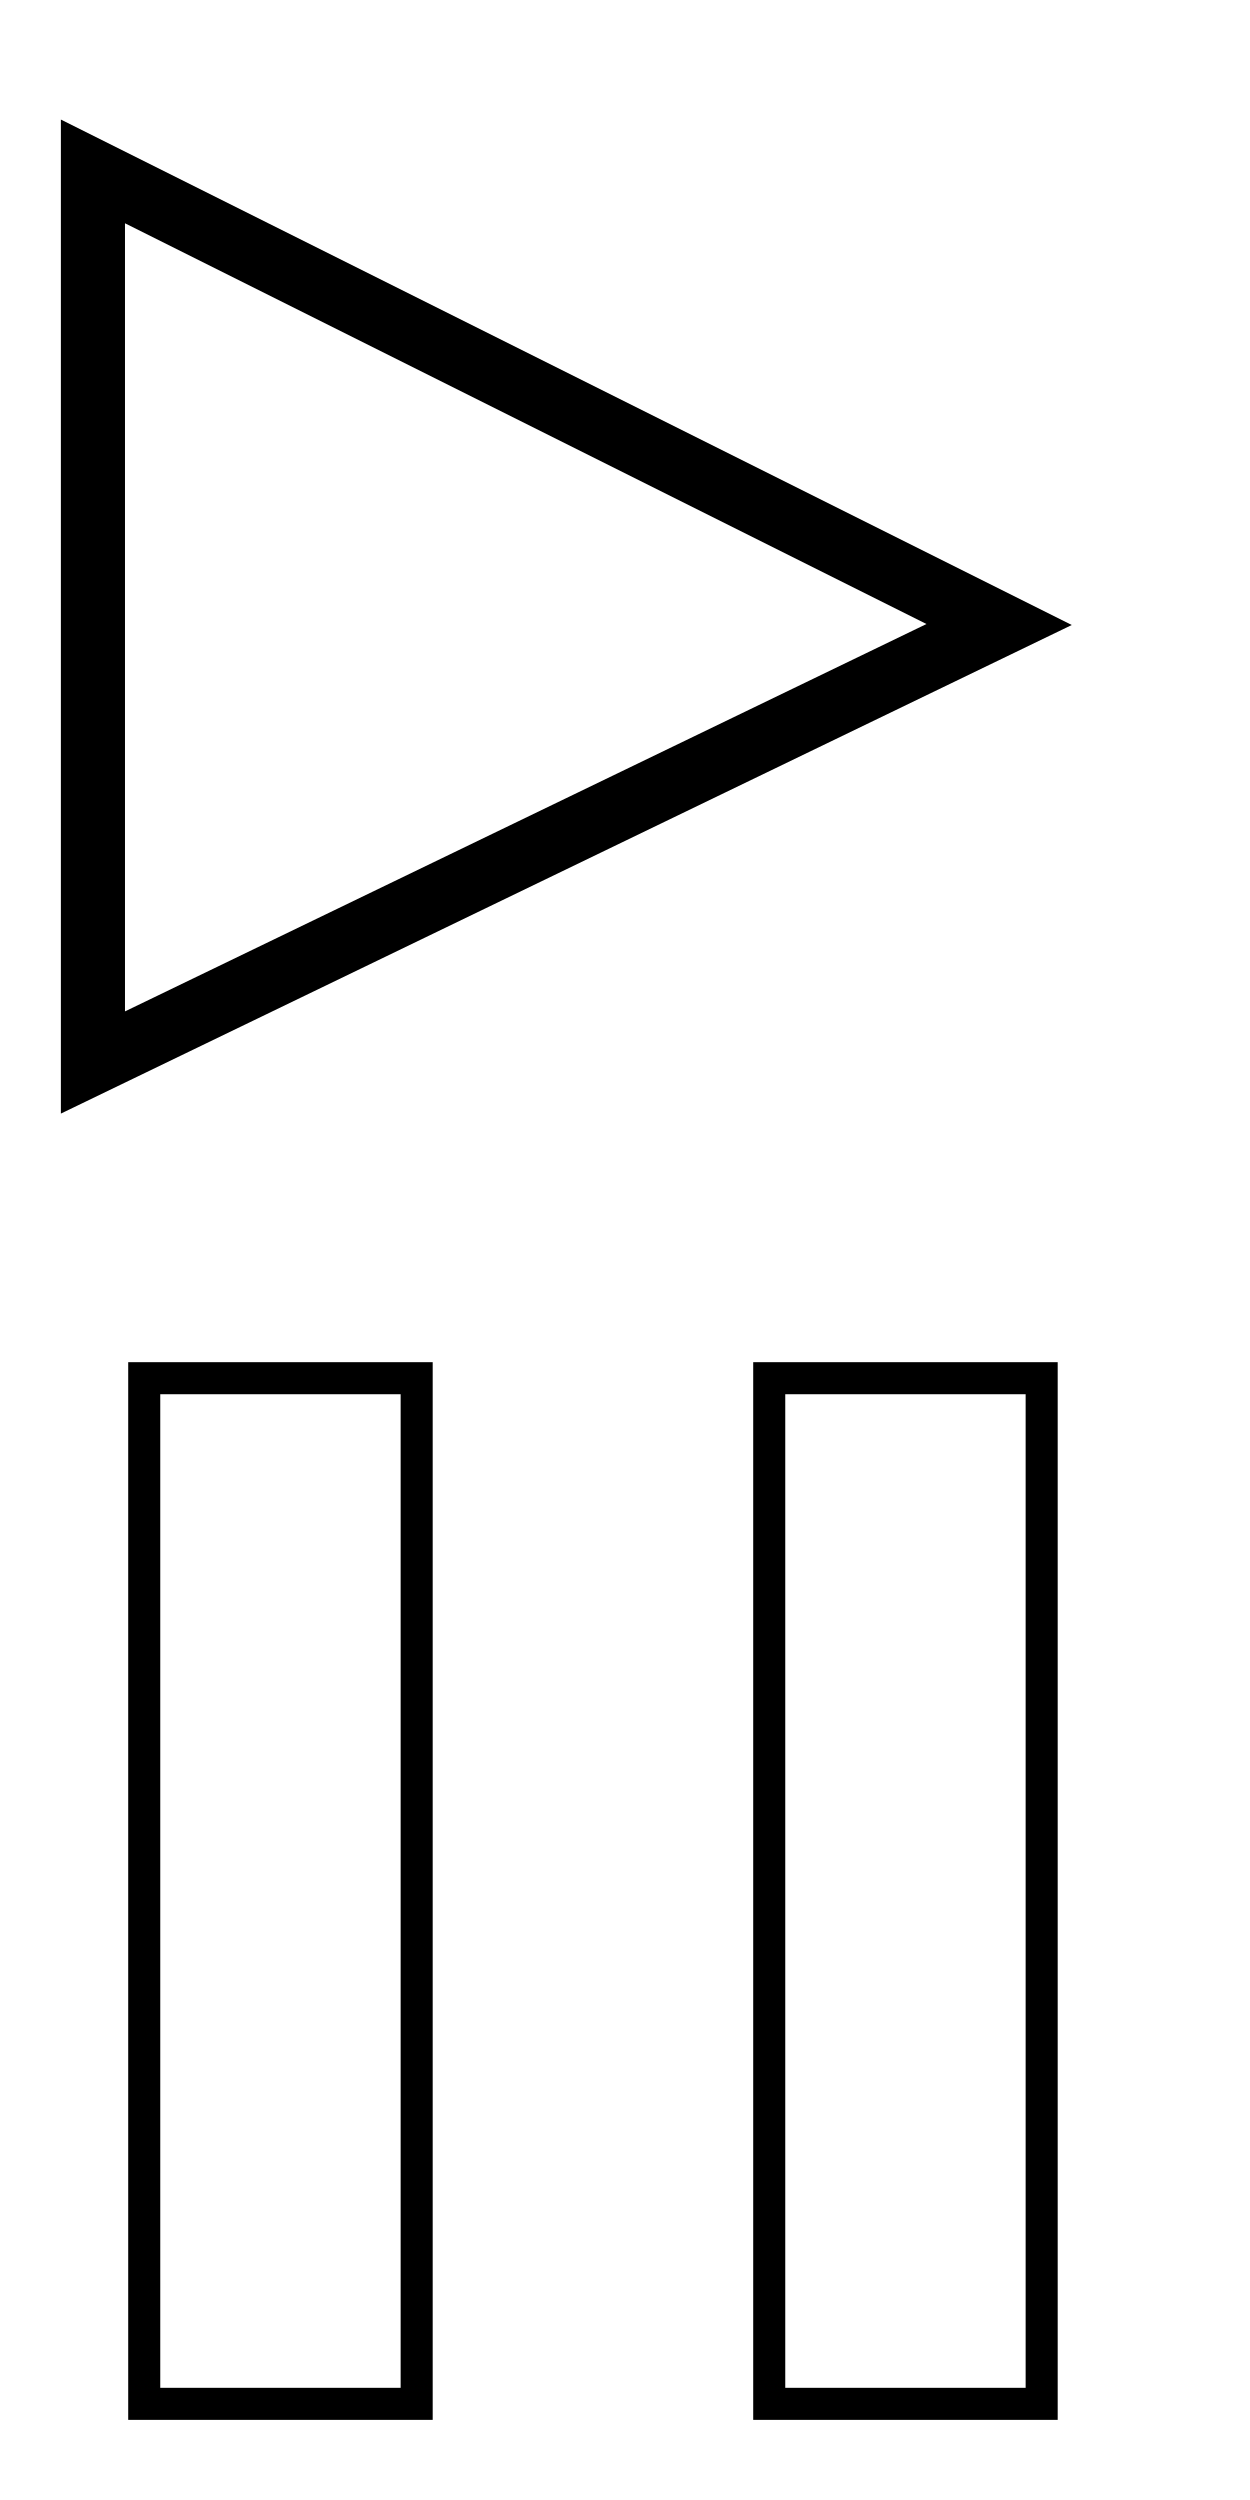
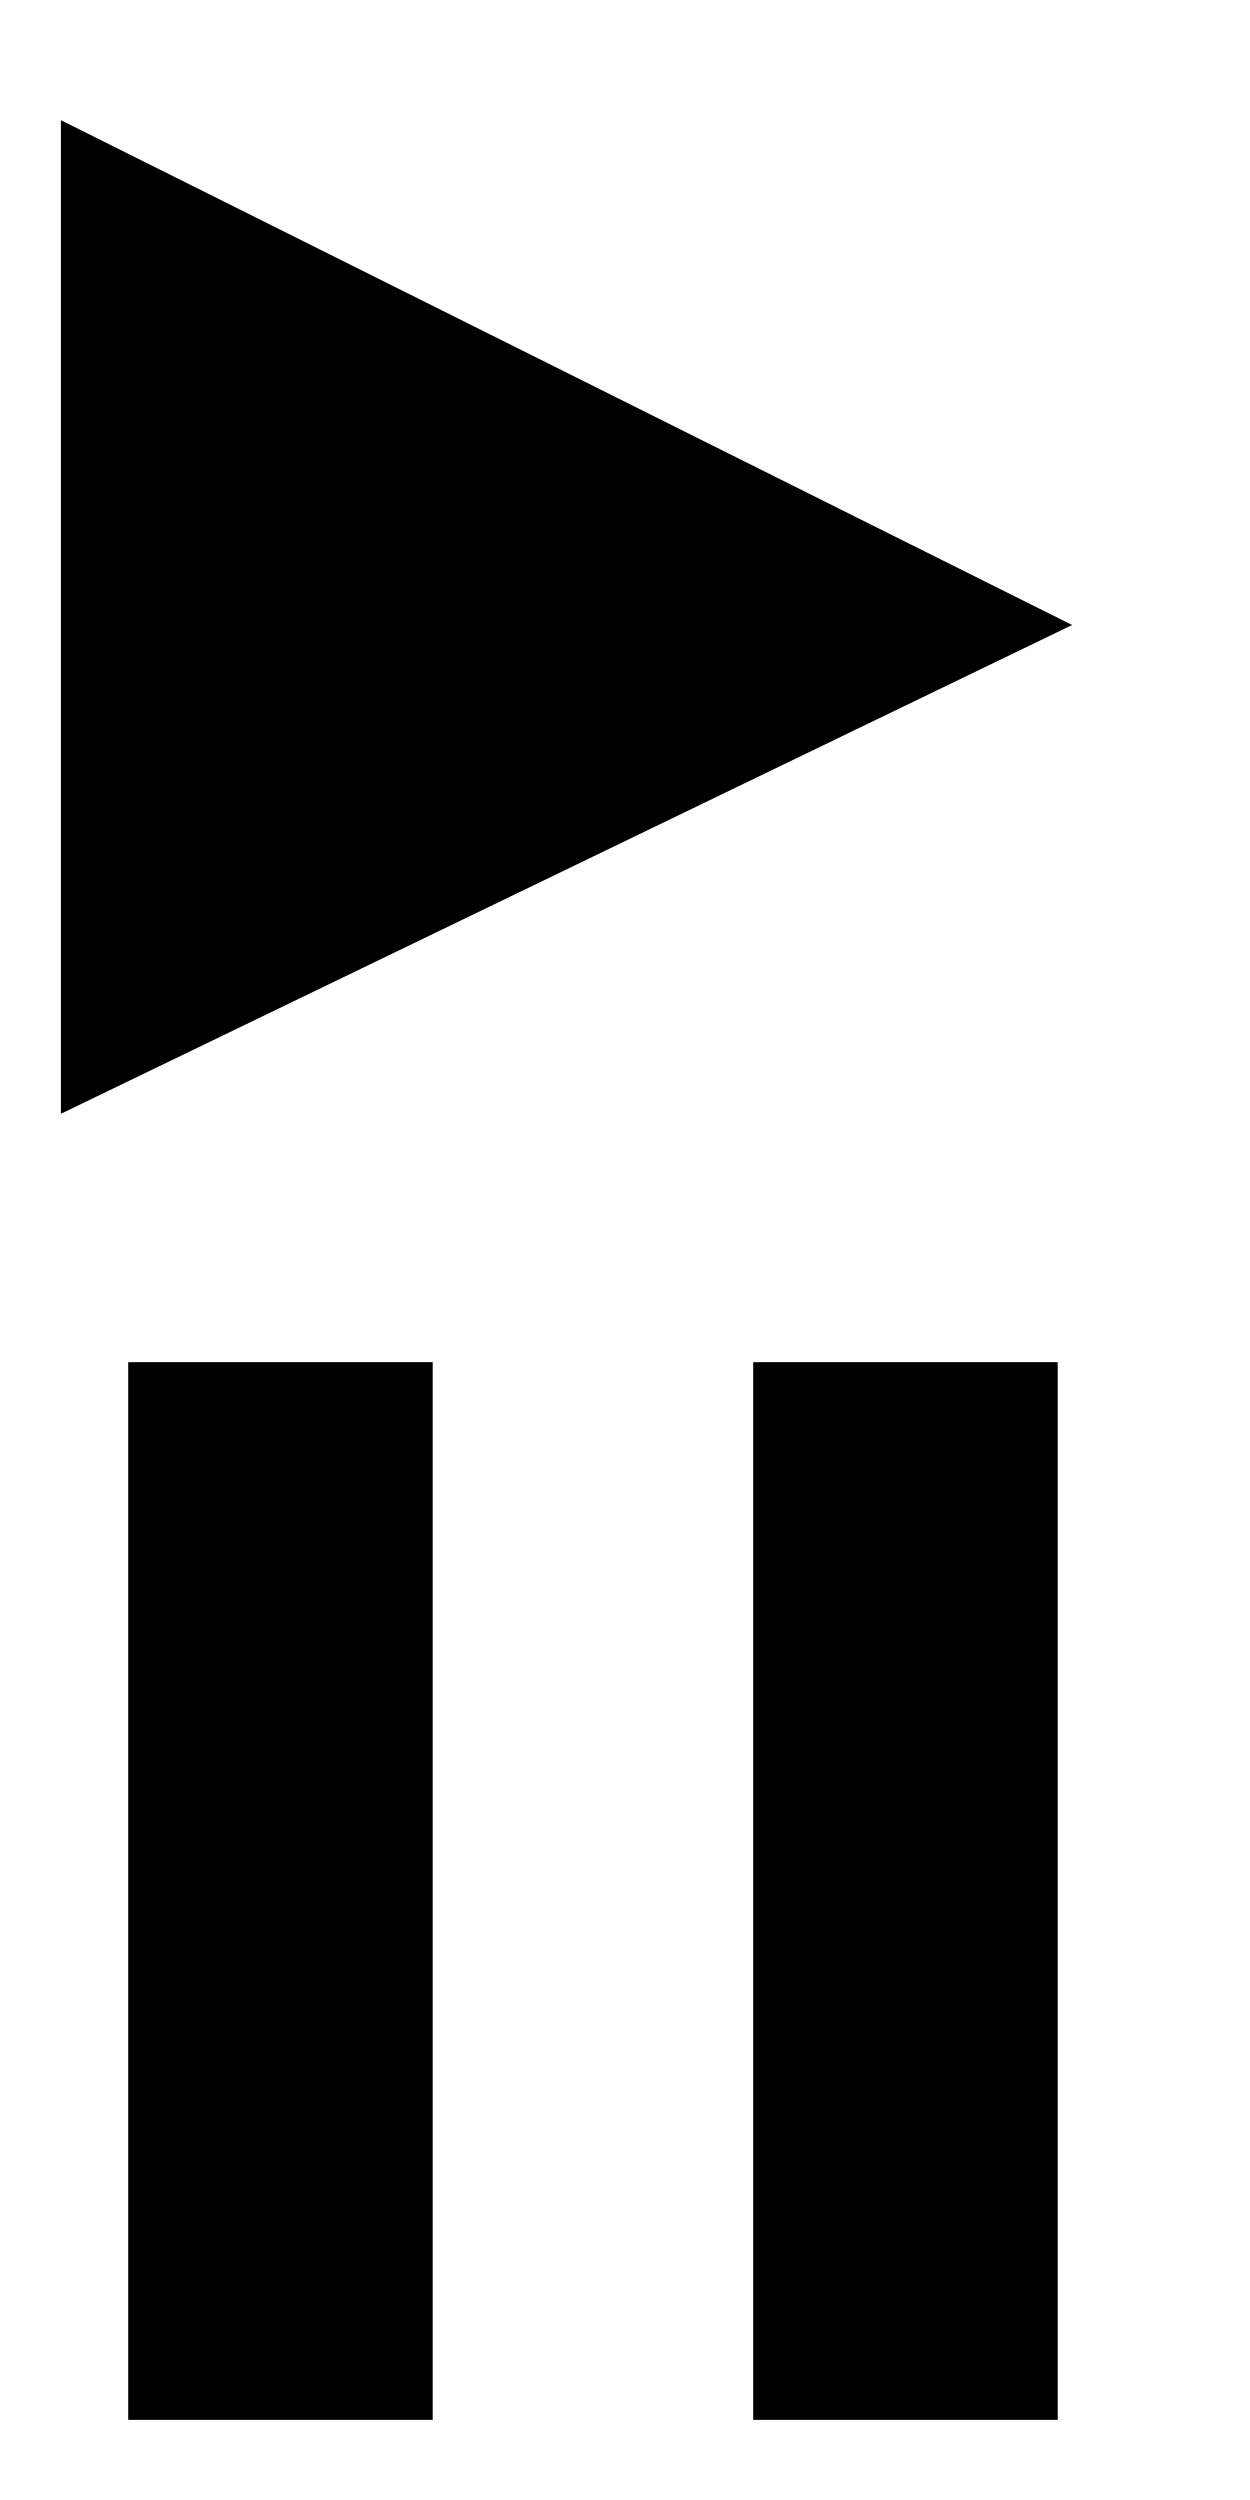
- <svg xmlns="http://www.w3.org/2000/svg" width="78px" height="156px" viewBox="0 0 78 156">
-   <path d="M25,87v62H10V87H25m2-2H8v66H27V85Z" />
-   <path d="M64,87v62H49V87H64m2-2H47v66H66V85Z" />
-   <path d="M3.799,69.488V7.461L66.878,39Zm4-55.555V63.111l50.012-24.172Z" />
+ <svg xmlns="http://www.w3.org/2000/svg" version="1.1" id="Layer_1" x="0px" y="0px" viewBox="0 0 78 156" style="enable-background:new 0 0 78 156;" xml:space="preserve">
+   <path d="M27,85H8v66h19V85z" />
+   <path d="M66,85H47v66h19V85z" />
+   <path d="M3.8,69.5v-62L66.9,39L3.8,69.5z" />
</svg>
